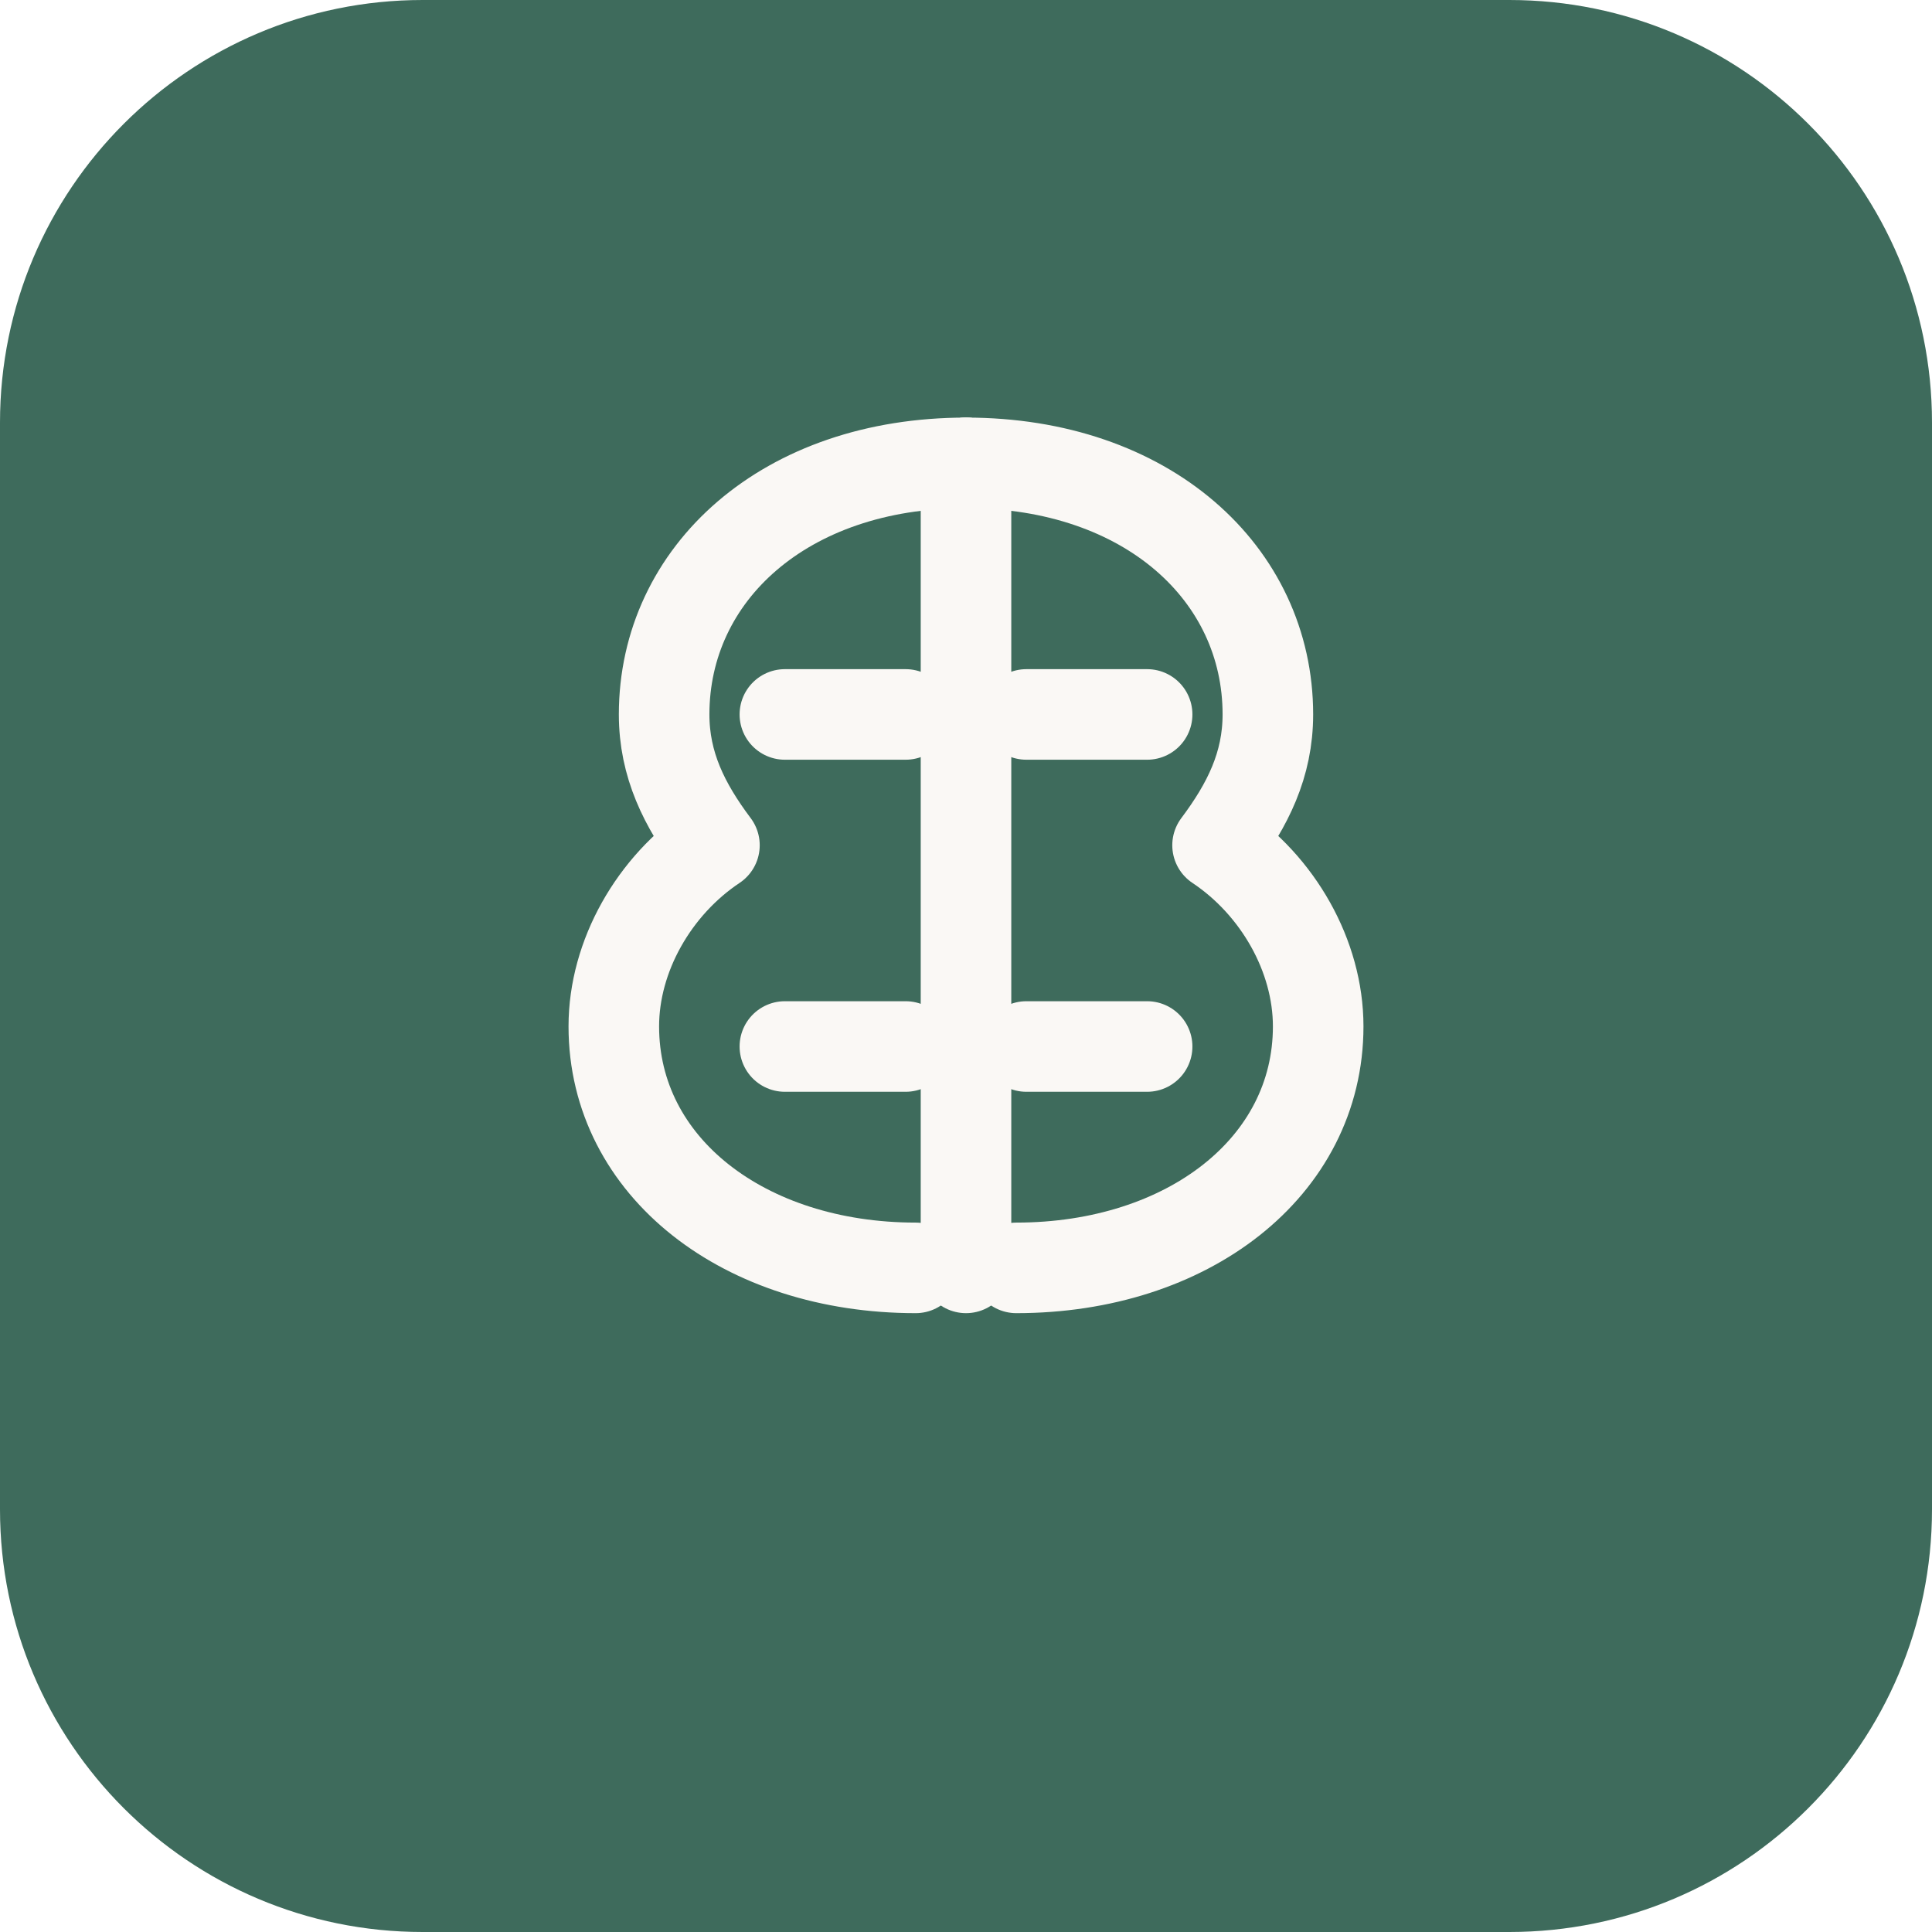
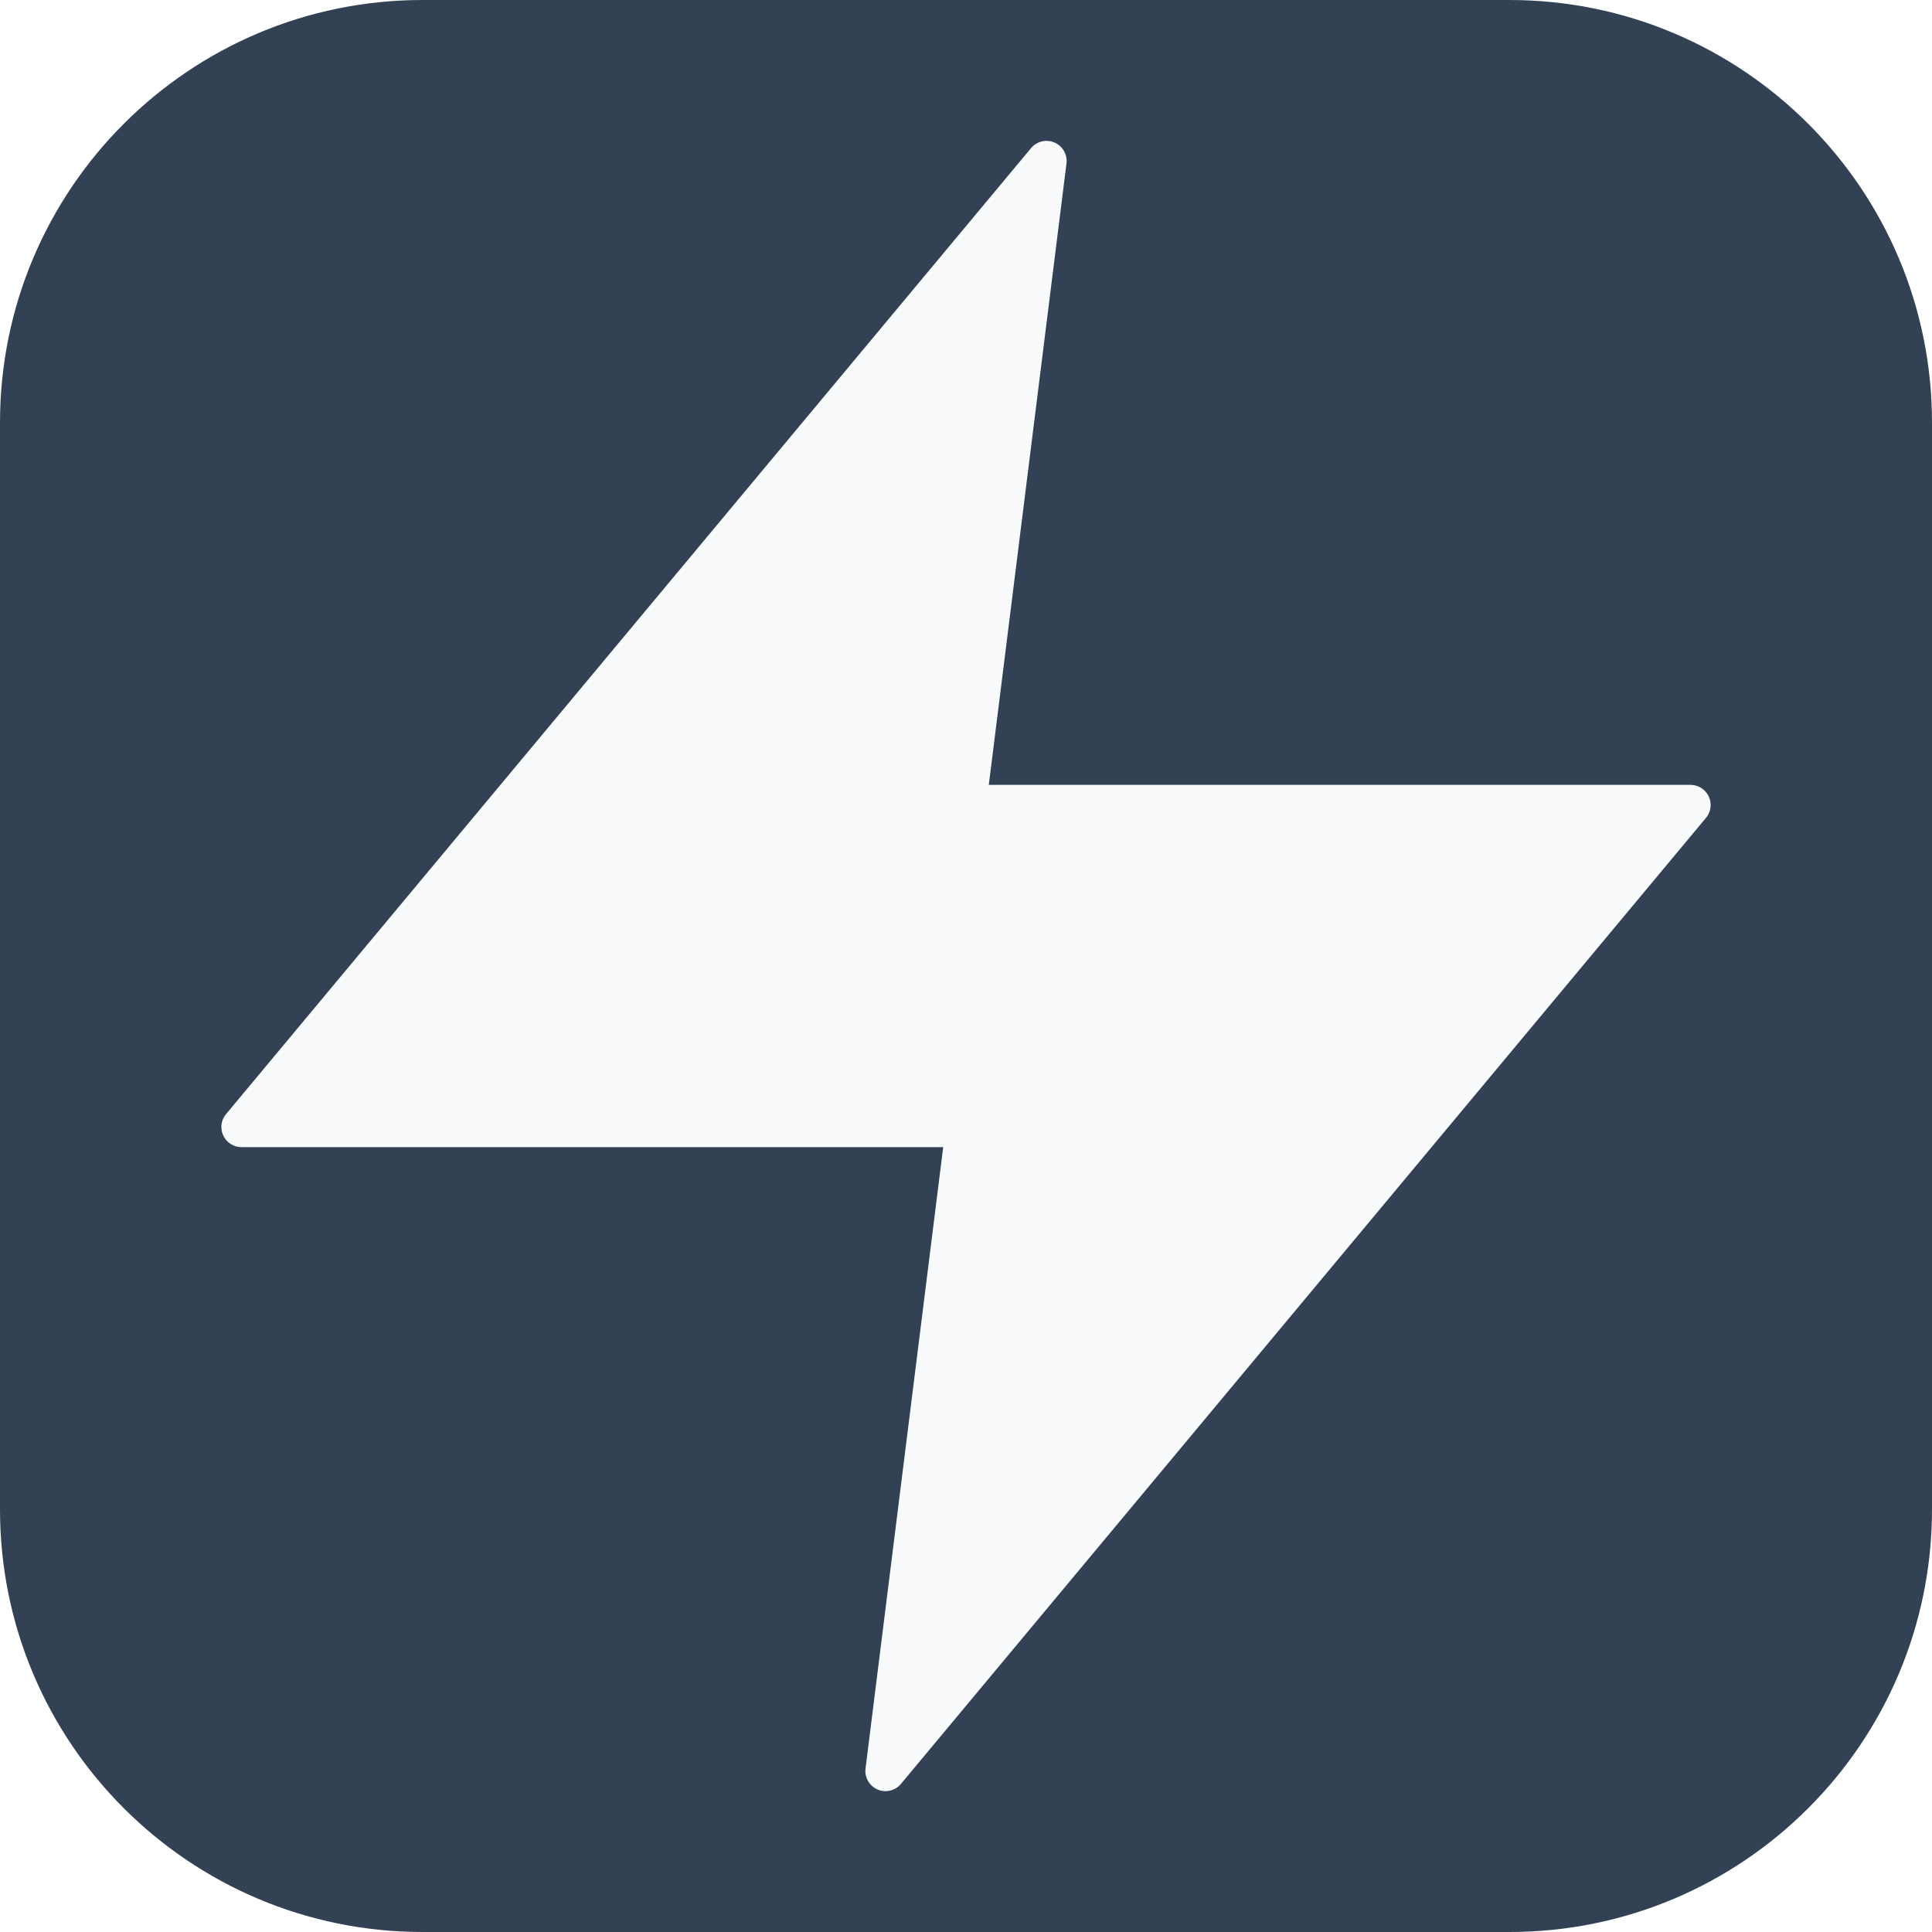
- <svg xmlns="http://www.w3.org/2000/svg" viewBox="0 0 192 192" role="img" aria-label="Second Brain">
-   <rect width="192" height="192" rx="42" fill="#3e6b5c" />
-   <g fill="none" stroke="#faf8f5" stroke-width="9" stroke-linecap="round" stroke-linejoin="round">
-     <path d="M96 46c-18 0-30 11-30 25 0 5 2 9 5 13-6 4-10 11-10 18 0 14 13 24 30 24" />
-     <path d="M96 46c18 0 30 11 30 25 0 5-2 9-5 13 6 4 10 11 10 18 0 14-13 24-30 24" />
-     <path d="M96 46v80" />
-     <path d="M78 71h12M114 71h-12M78 104h12M114 104h-12" />
-   </g>
+ <svg xmlns="http://www.w3.org/2000/svg" viewBox="0 0 192 192" role="img" aria-label="Wamda">
+   <rect width="192" height="192" rx="42" fill="#334155" />
+   <polygon points="104,16 24,112 96,112 88,176 168,80 96,80" fill="#f8fafc" stroke="#f8fafc" stroke-width="4" stroke-linejoin="round" />
</svg>
